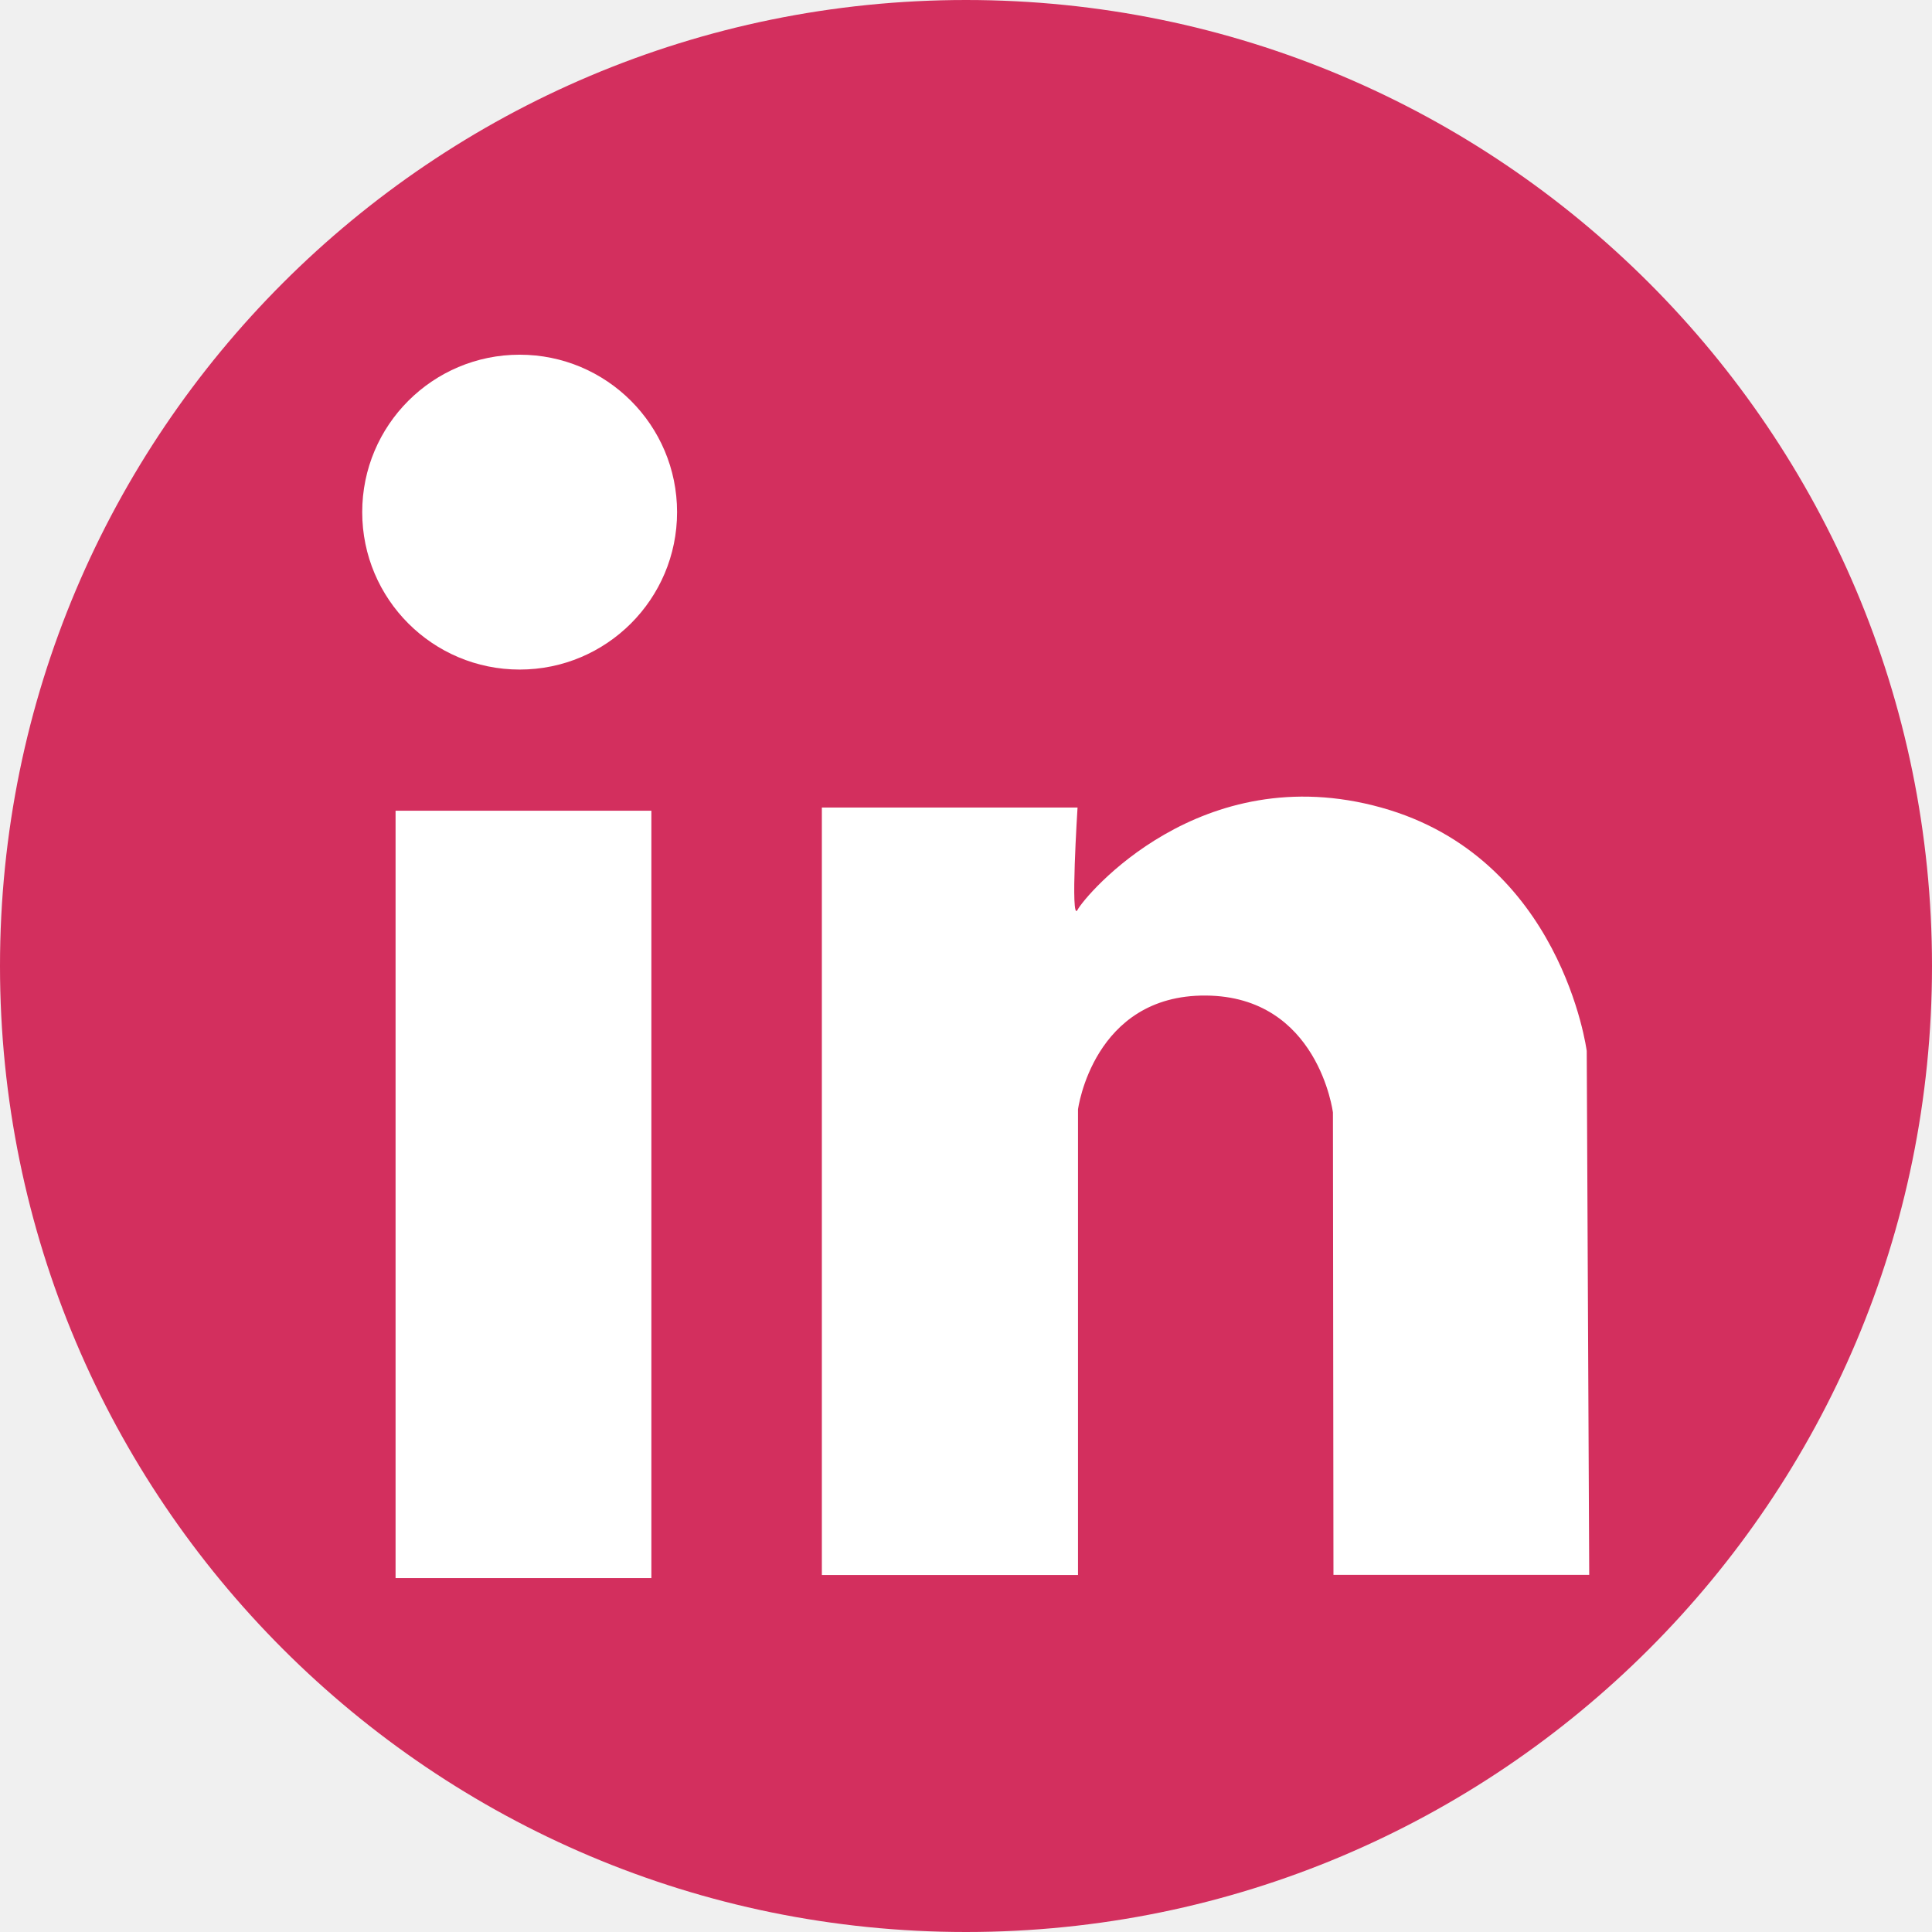
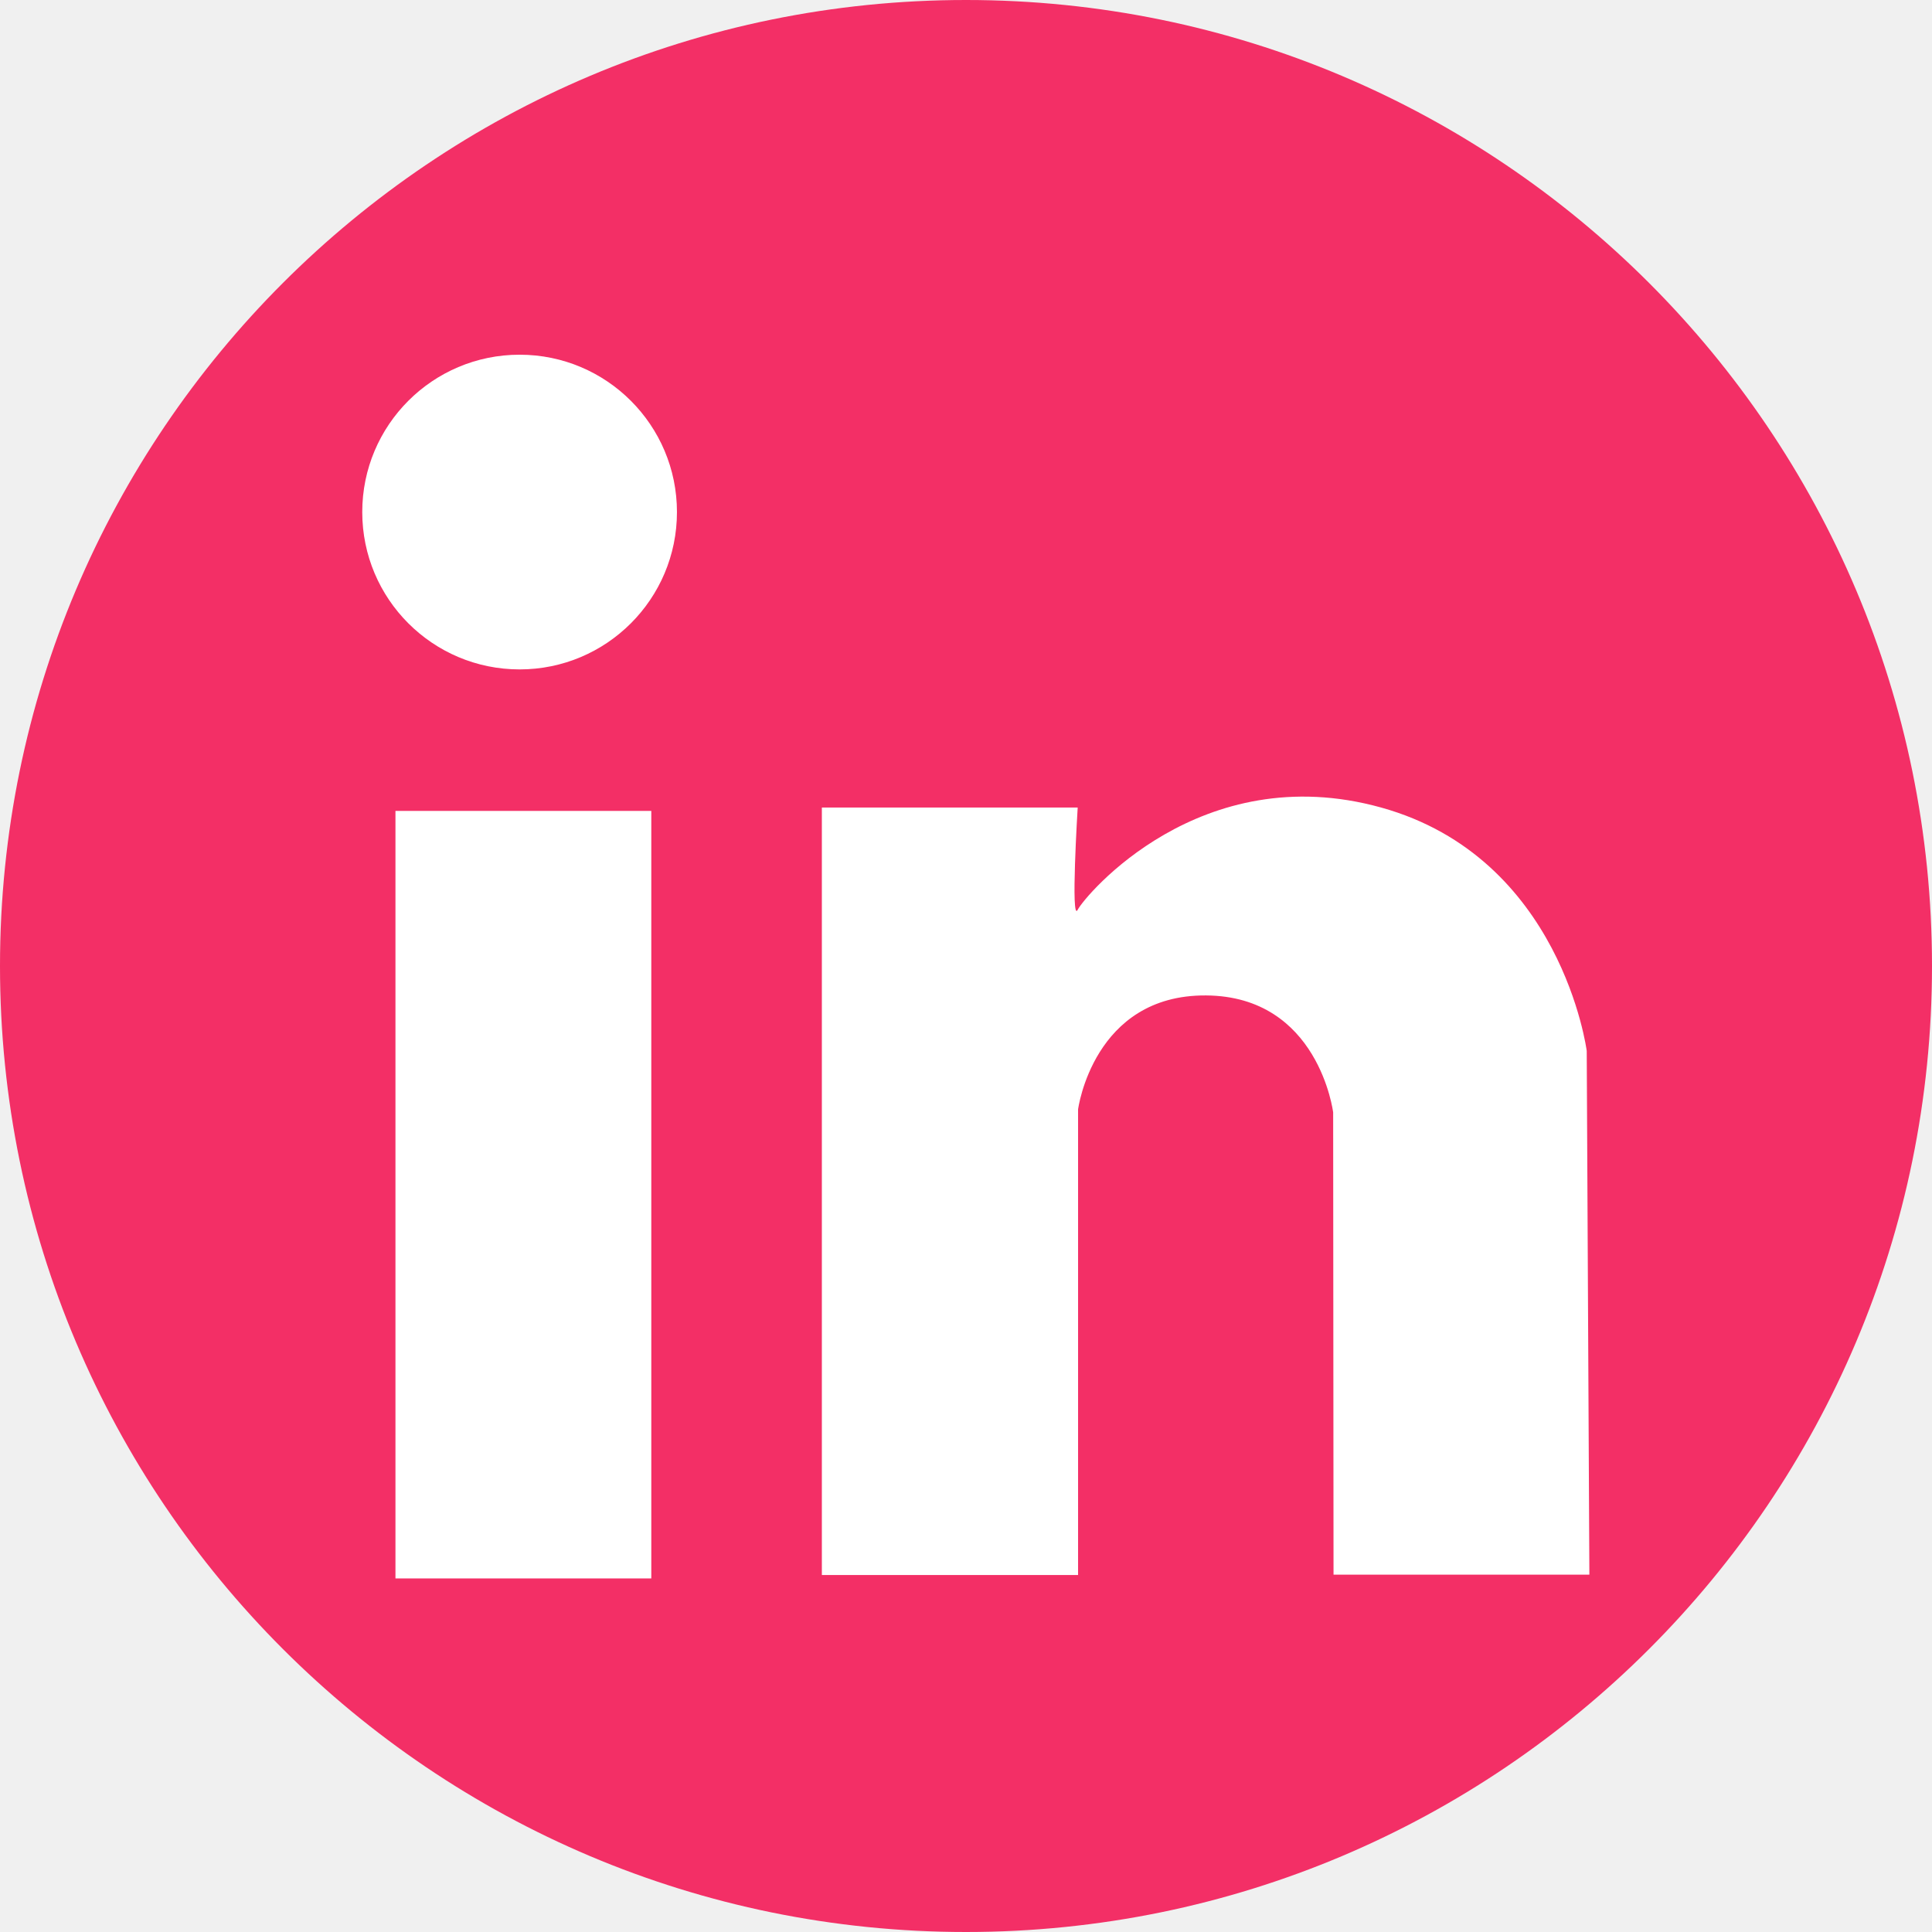
- <svg xmlns="http://www.w3.org/2000/svg" viewBox="0 0 512 512">
-   <defs>
-     <style>
-       .cls-1 {
-         fill: #d32f5e;
-       }
- 
-       .cls-2 {
-         fill: #fff;
-       }
-     </style>
-   </defs>
-   <g id="Layer_2" data-name="Layer 2">
-     <g id="Capa_1" data-name="Capa 1">
-       <circle class="cls-1" cx="256" cy="256" r="256" />
-       <circle class="cls-2" cx="137.71" cy="135.72" r="41.72" />
-       <rect class="cls-2" x="104.83" y="214.85" width="67.79" height="203.36" />
-       <path class="cls-2" d="M217.8,214V417.39h67.88V294s4-30.37,33.85-30.17,33.71,31,33.71,31l.14,122.53h67.78l-.66-138.84S413.89,227.29,366,214s-78.47,23.37-80.44,27.12,0-27.12,0-27.12Z" />
+ <svg xmlns="http://www.w3.org/2000/svg" version="1.1" id="Layer_1" x="0px" y="0px" viewBox="0 0 512 512" style="enable-background:new 0 0 512 512;" xml:space="preserve">
+   <style type="text/css">
+ 	.st0{fill:#F32F66;}
+ 	.st1{fill:#FFFFFF;}
+ </style>
+   <g>
+     <g id="Capa_1">
+       <circle class="st0" cx="256" cy="256" r="256" />
+       <circle class="st1" cx="137.7" cy="135.7" r="41.7" />
+       <rect x="104.8" y="214.9" class="st1" width="67.8" height="203.4" />
+       <path class="st1" d="M217.8,214v203.4h67.9V294c0,0,4-30.4,33.9-30.2s33.7,31,33.7,31l0.1,122.5h67.8l-0.7-138.8    c0,0-6.6-51.2-54.5-64.5s-78.5,23.4-80.4,27.1s0-27.1,0-27.1H217.8z" />
    </g>
  </g>
</svg>
